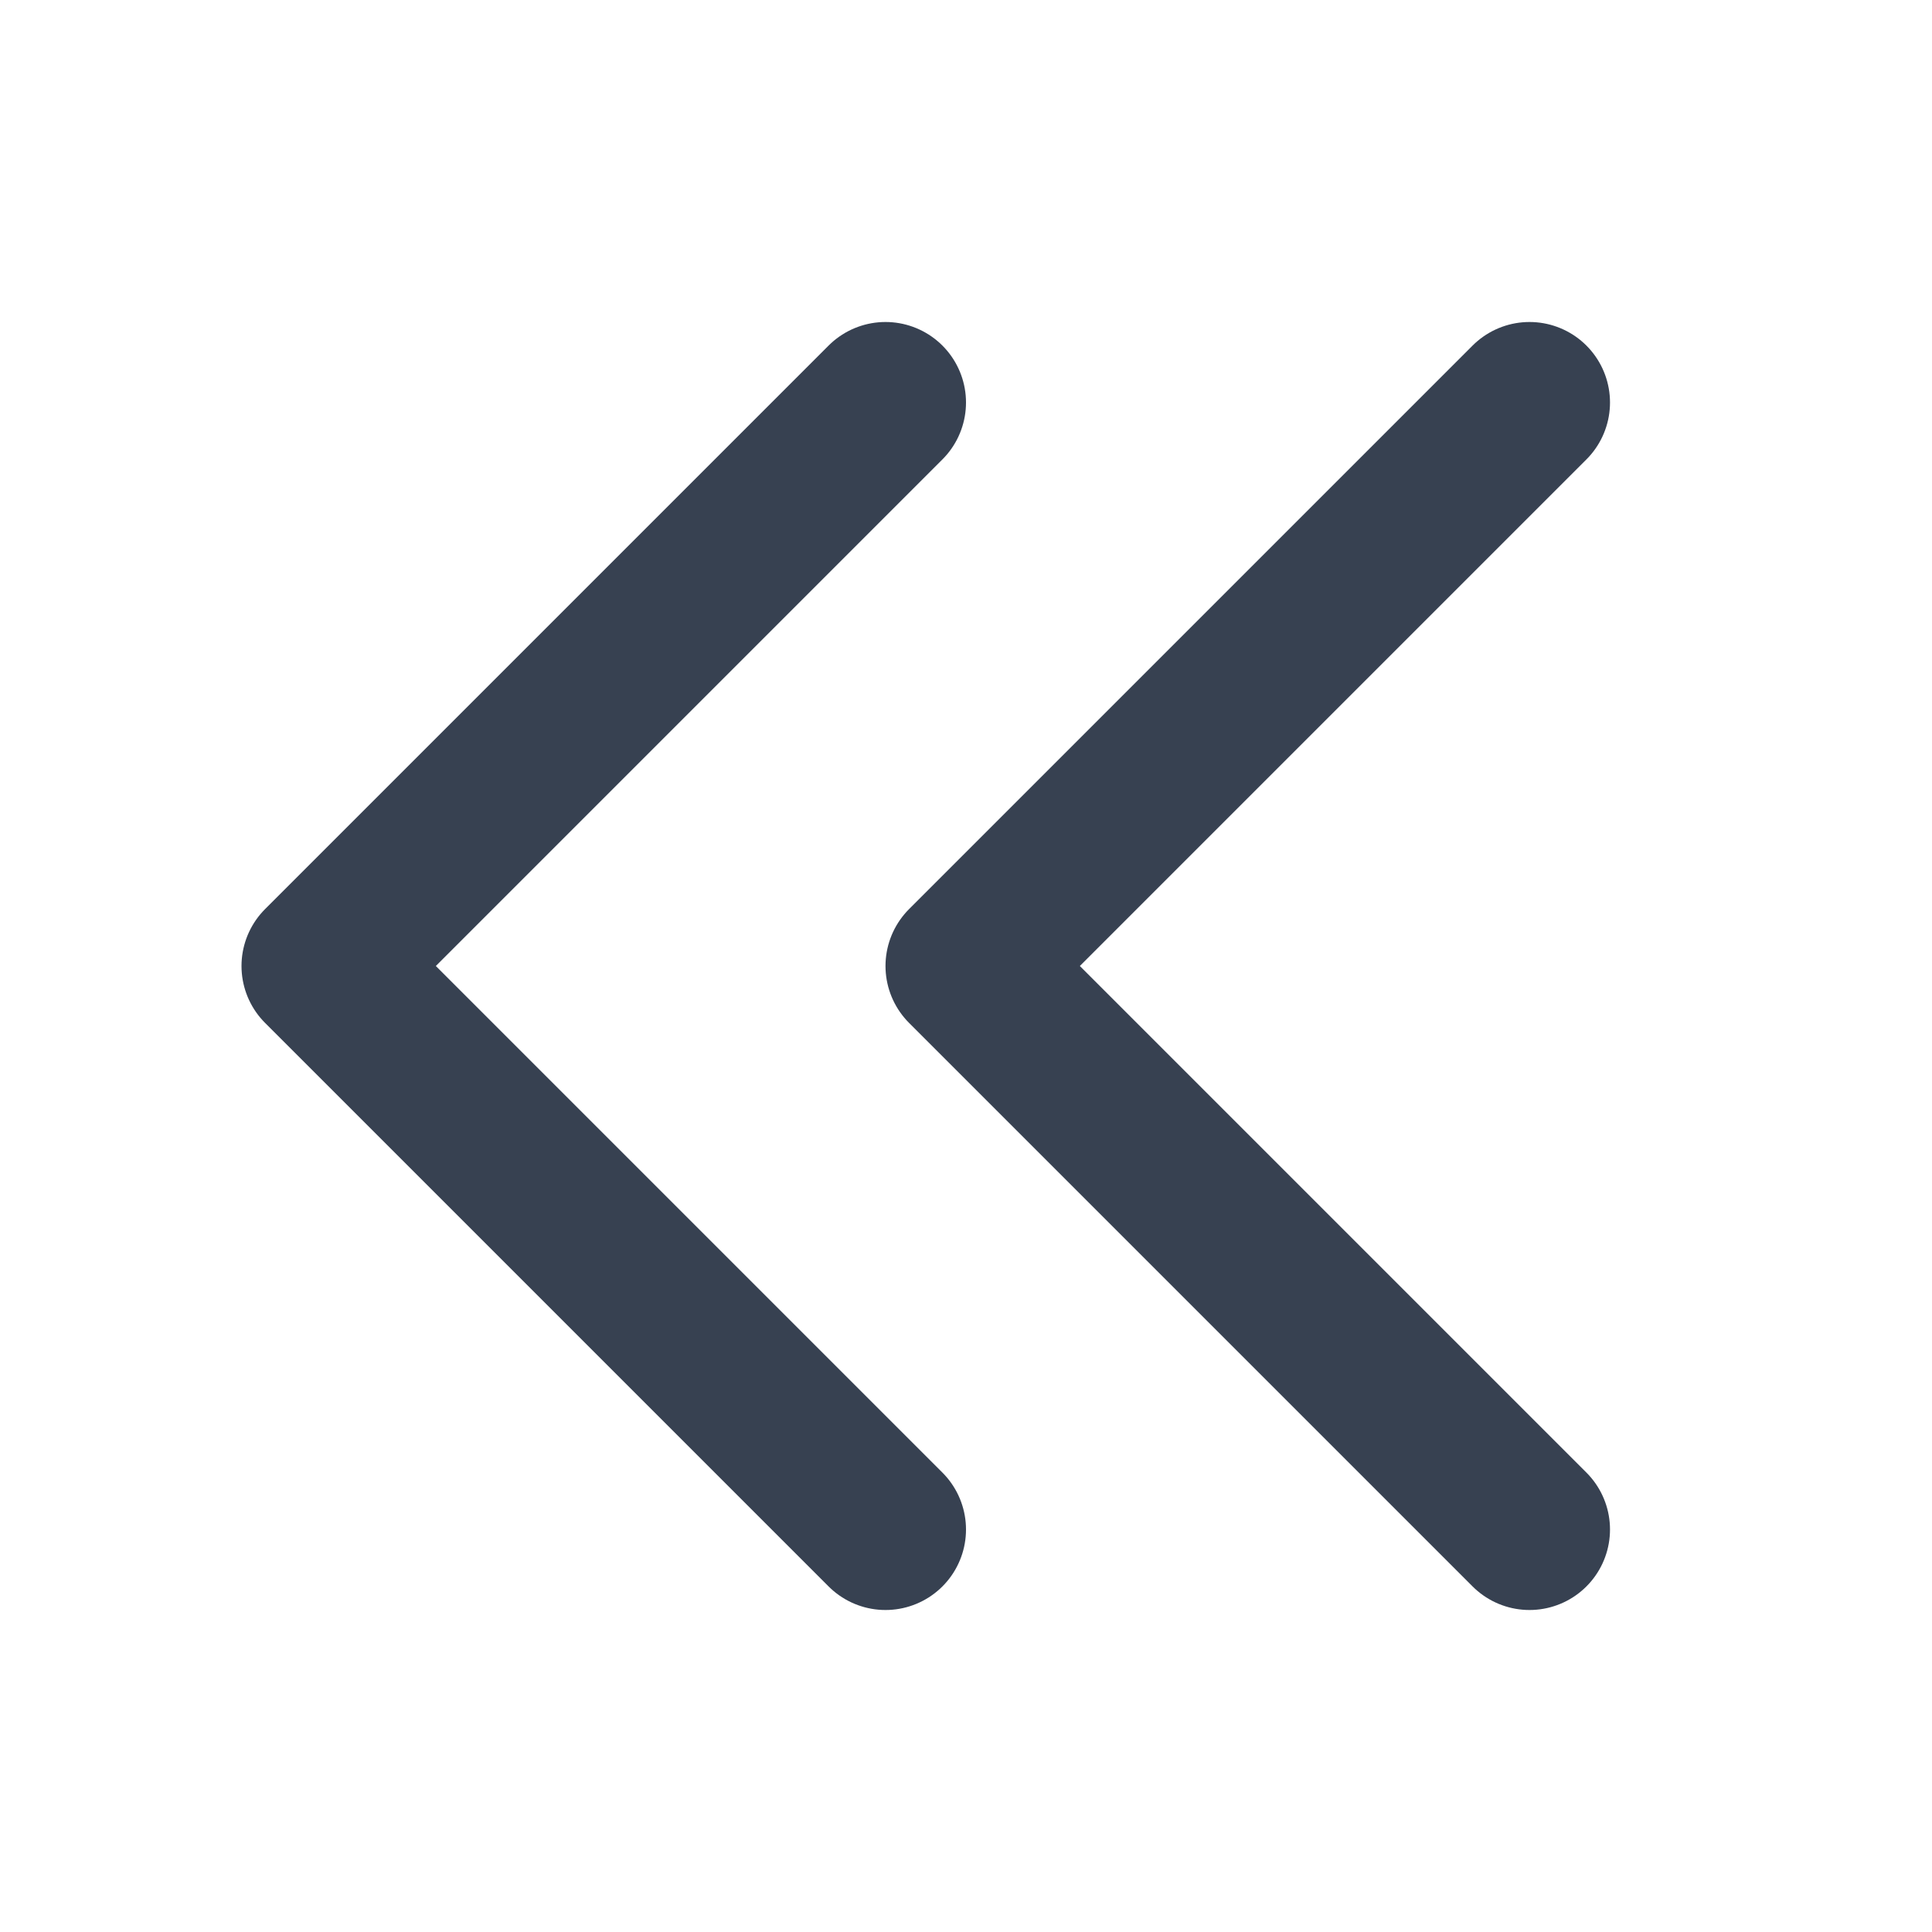
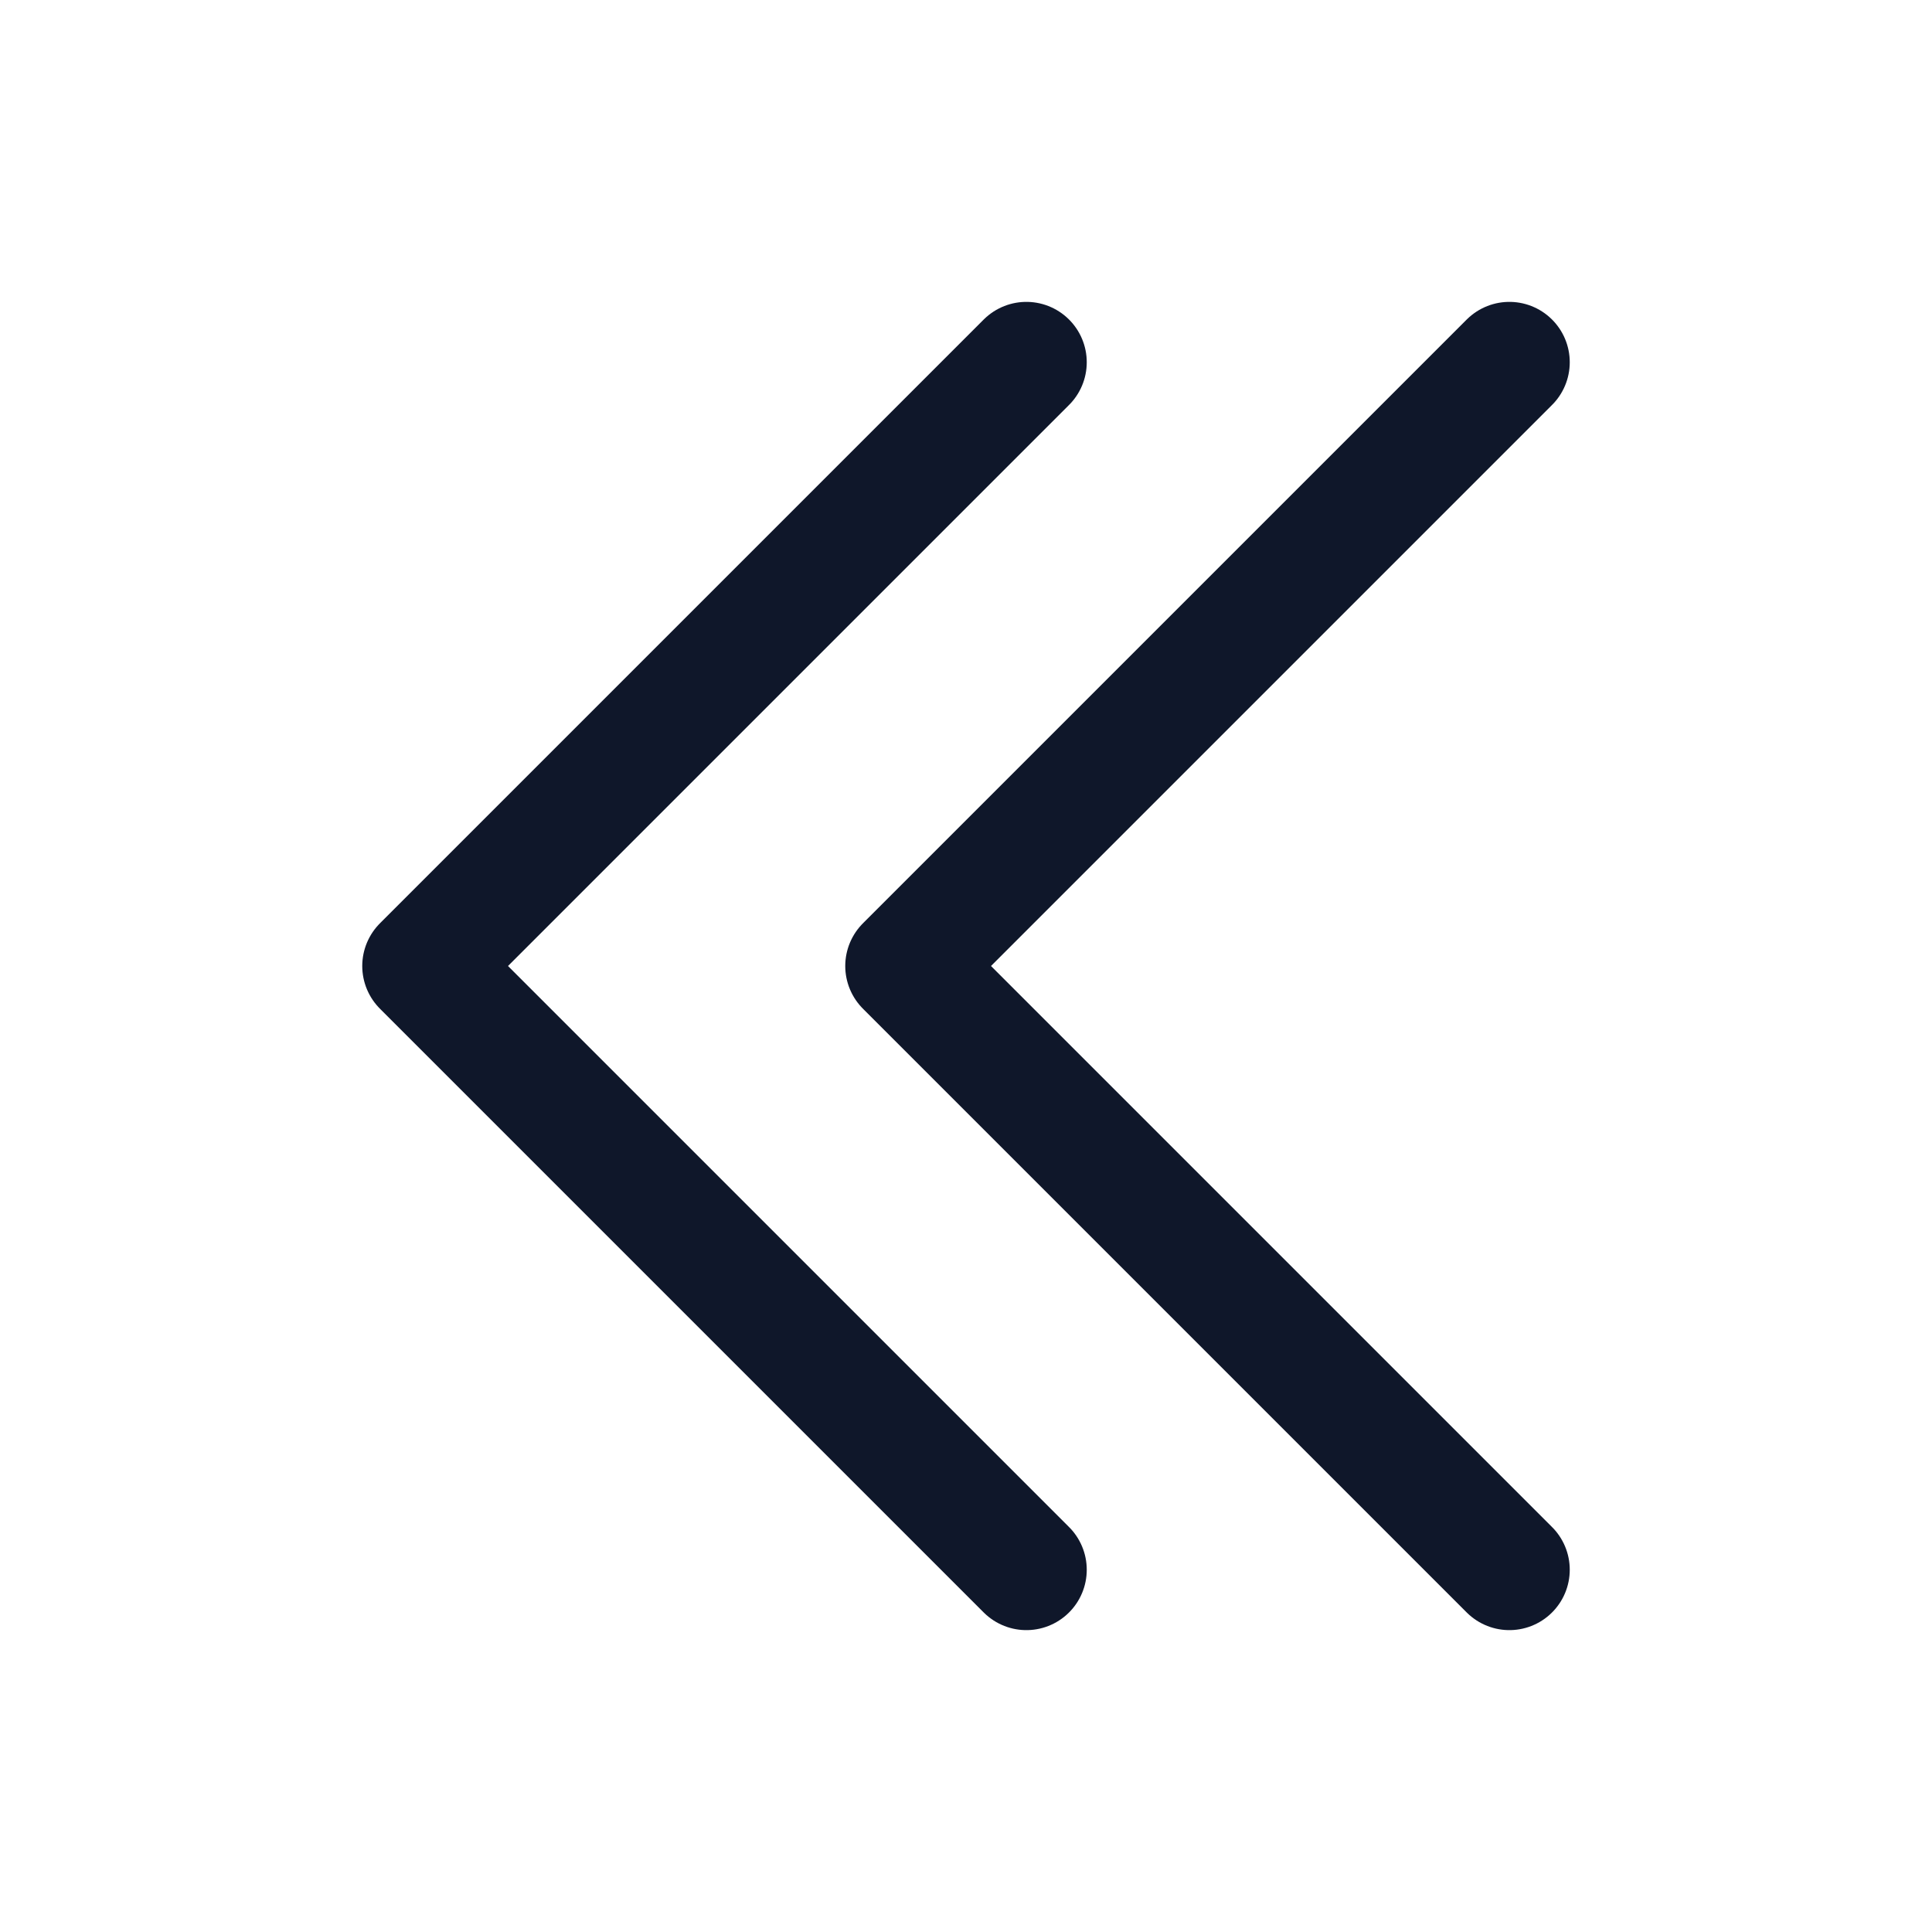
<svg xmlns="http://www.w3.org/2000/svg" width="24" height="24" viewBox="0 0 24 24" fill="none">
-   <path d="M11 19L4 12L11 5M19 19L12 12L19 5" stroke="#374151" stroke-width="2" stroke-linecap="round" stroke-linejoin="round" />
+   <path d="M18.75 19.5L11.25 12L18.75 4.5M12.75 19.5L5.25 12L12.75 4.5" stroke="#0F172A" stroke-width="1.5" stroke-linecap="round" stroke-linejoin="round" />
</svg>
